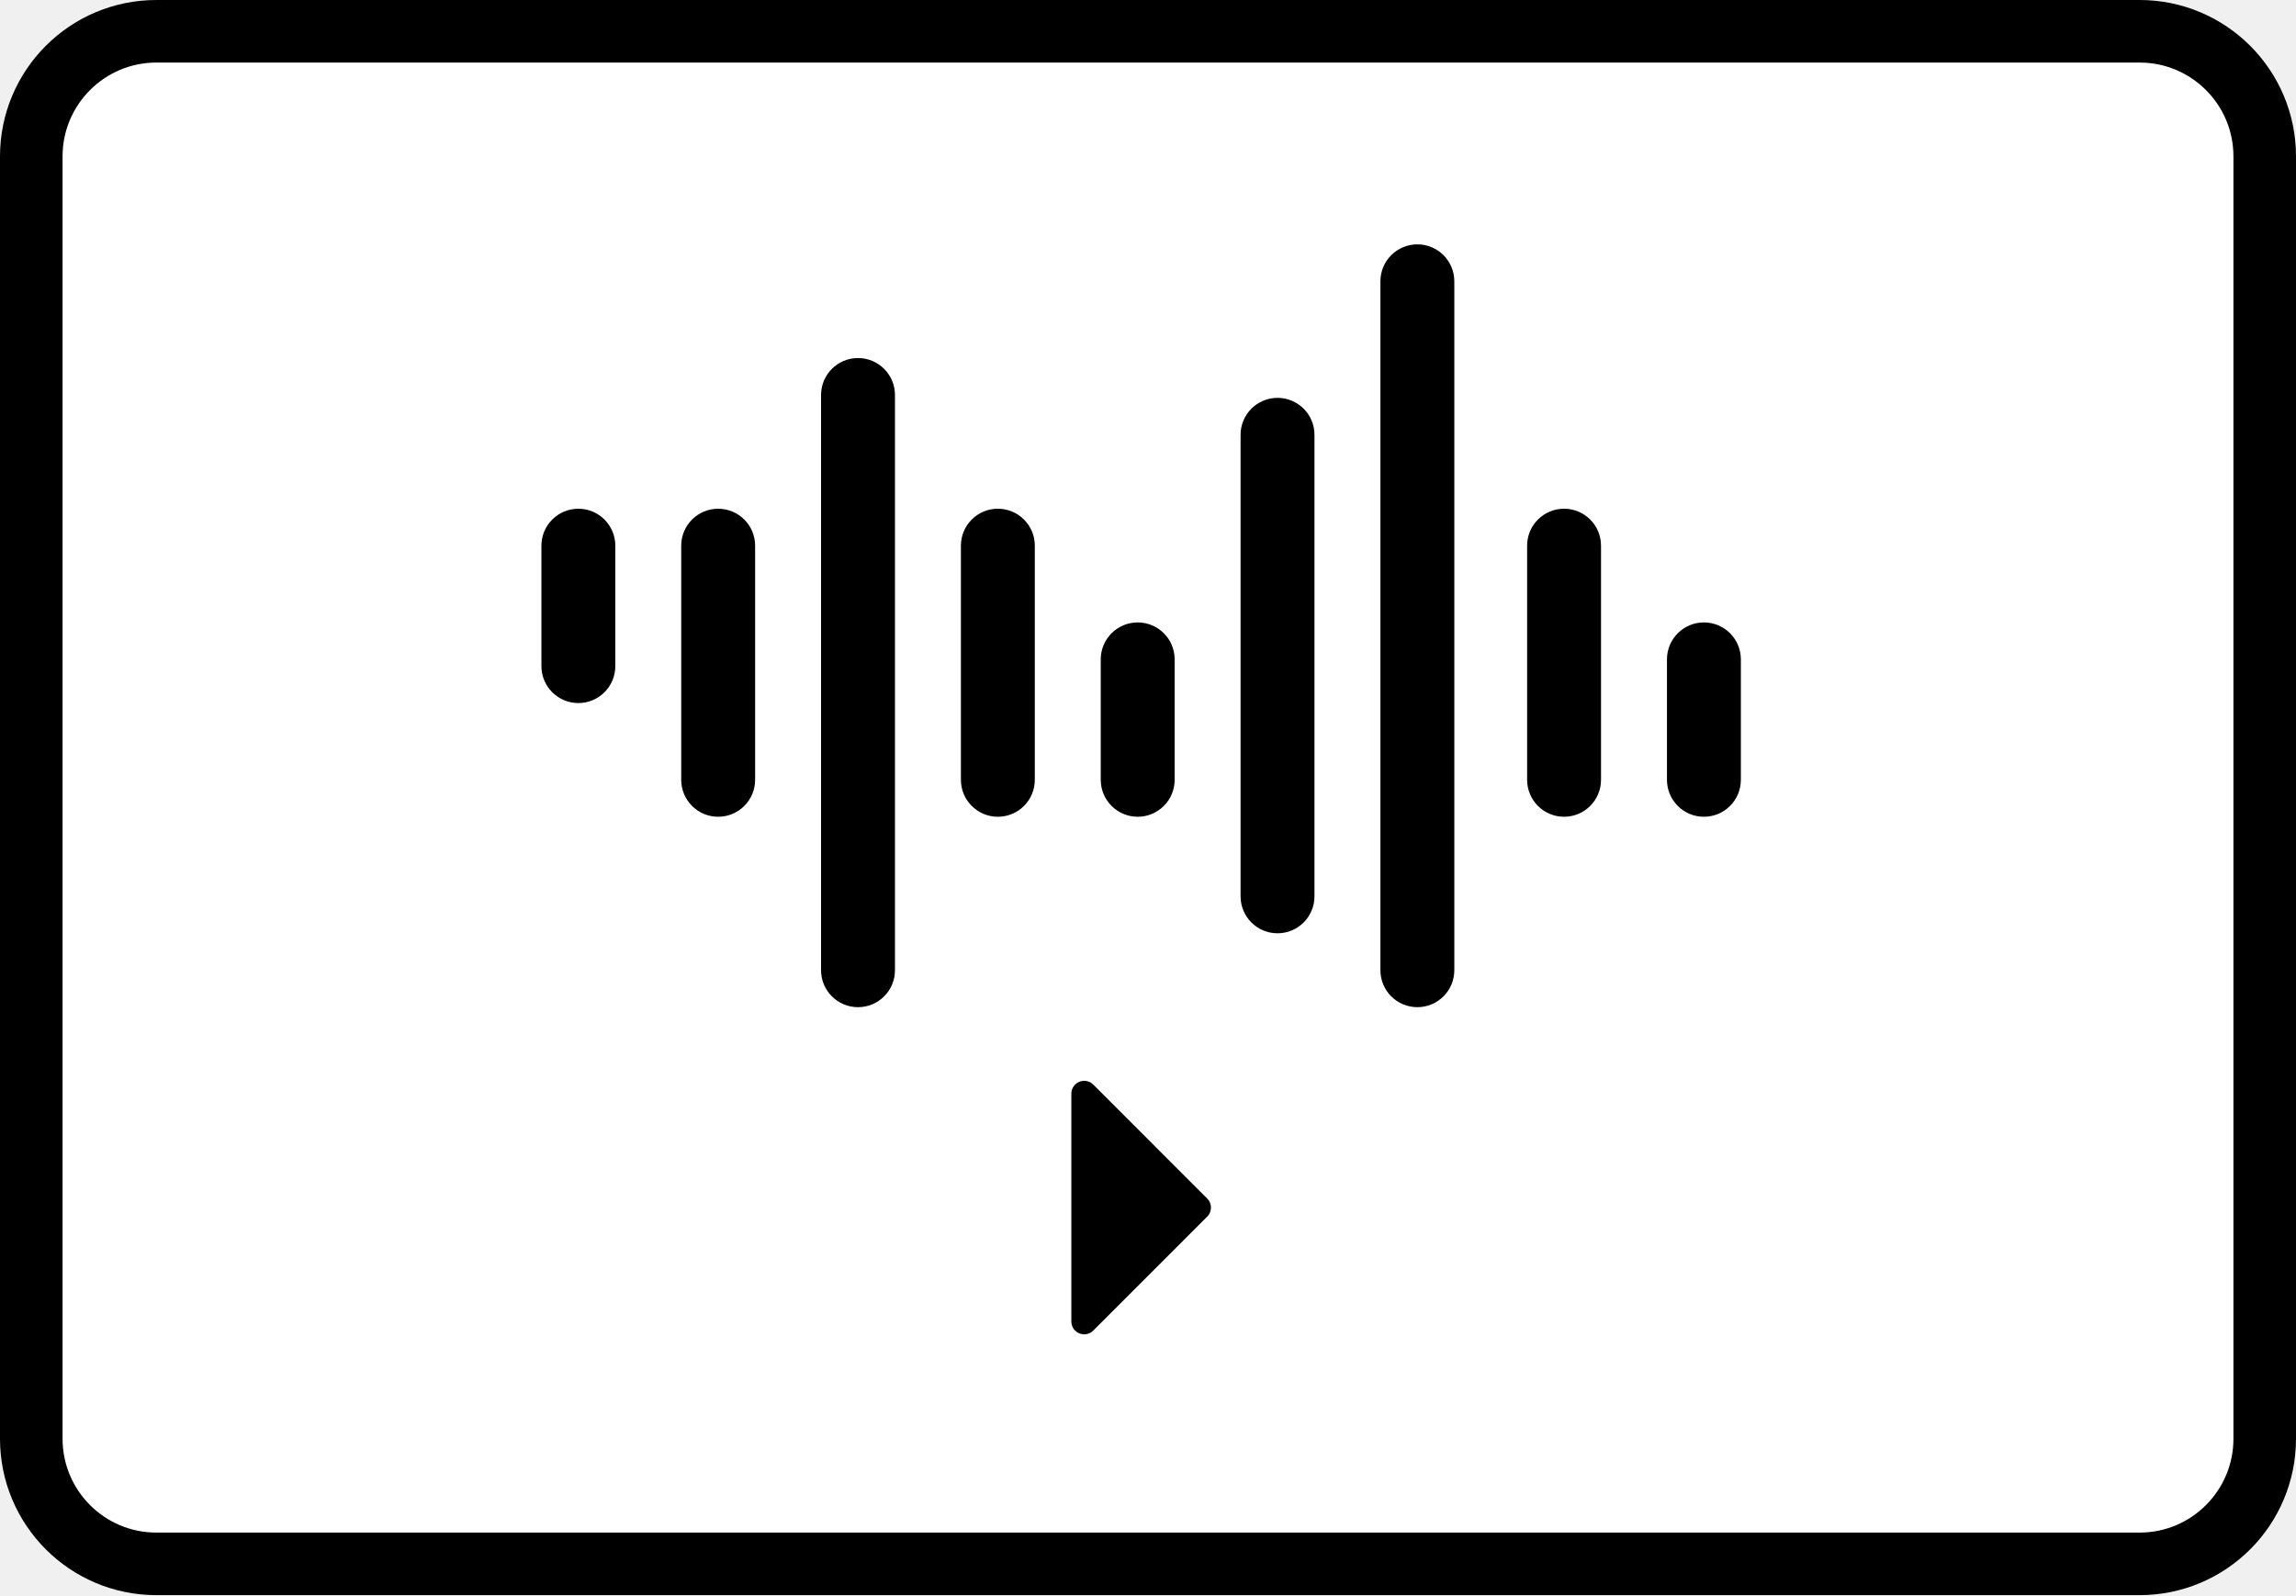
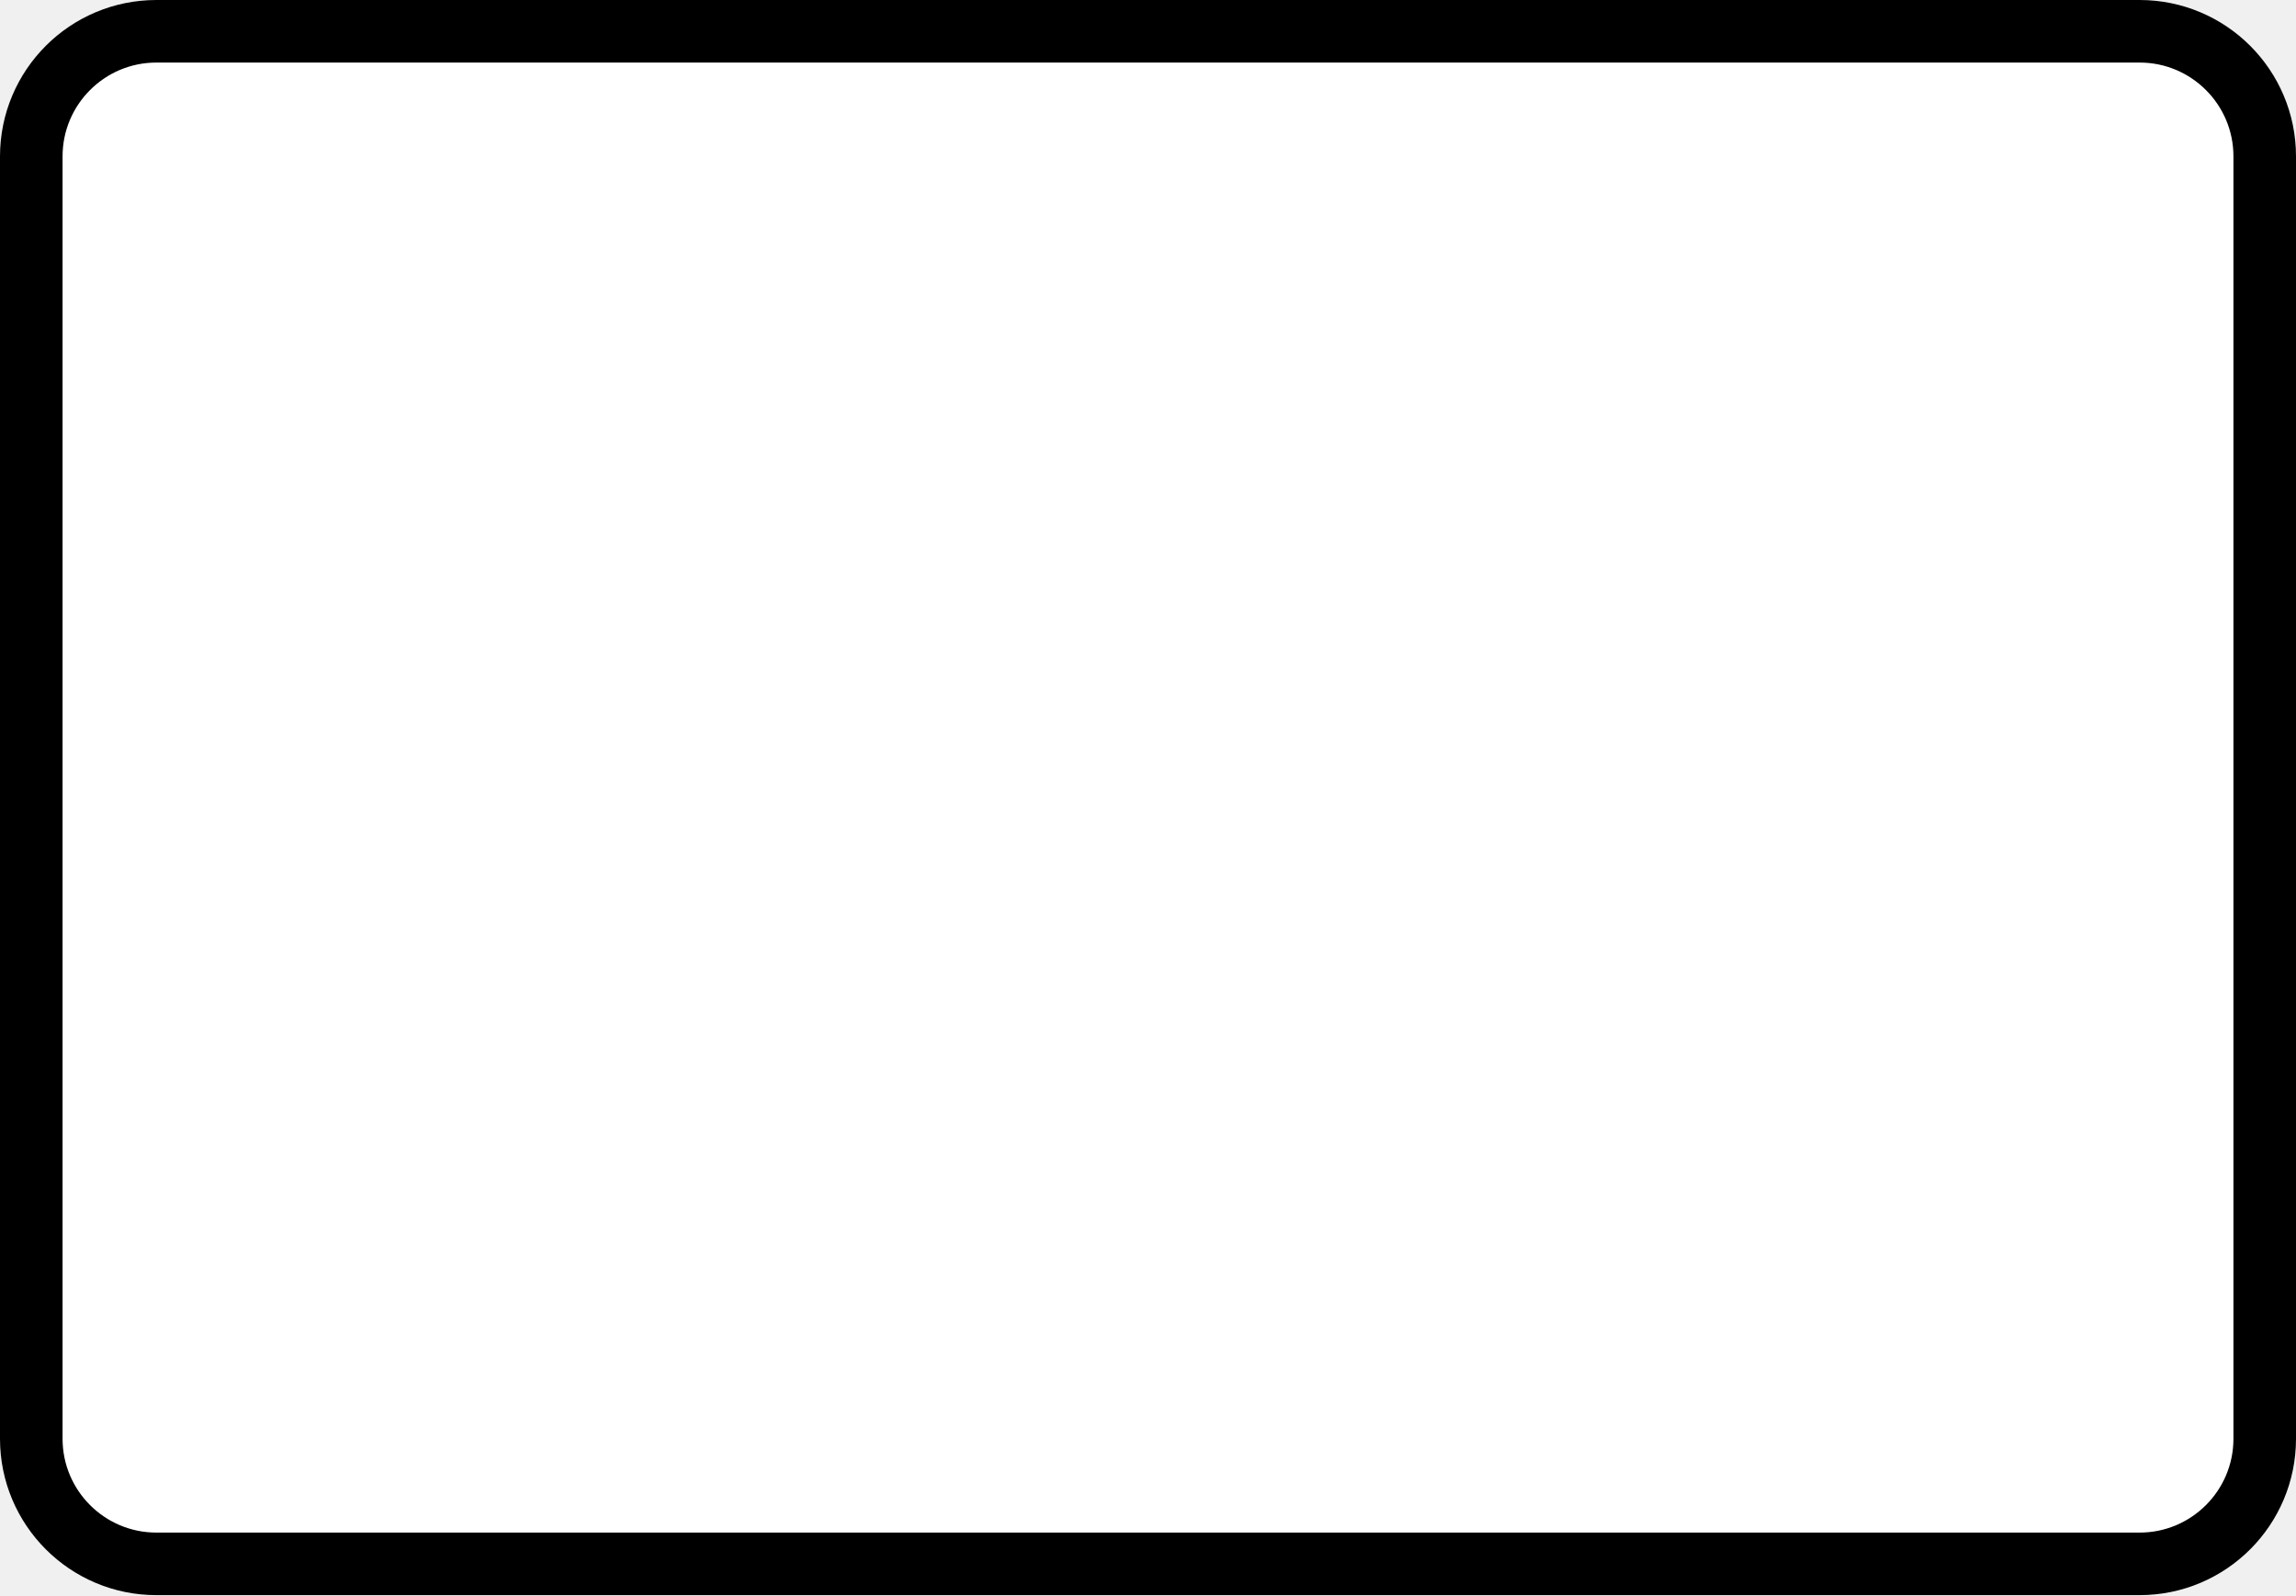
- <svg xmlns="http://www.w3.org/2000/svg" version="1.1" x="0px" y="0px" width="183.49px" height="127.494px" viewBox="0 0 183.49 127.494" enable-background="new 0 0 183.49 127.494" xml:space="preserve">
-   <g id="Layer_1">
-     <path fill="#FFFFFF" stroke="#000000" stroke-width="5" stroke-linecap="round" stroke-linejoin="round" stroke-miterlimit="10" d="   M180.99,114.994c0,5.523-4.477,10-10,10H12.5c-5.523,0-10-4.477-10-10V12.5c0-5.523,4.477-10,10-10h158.49c5.523,0,10,4.477,10,10   V114.994z" />
-     <g>
-       <path stroke="#000000" stroke-width="2.054" stroke-linecap="round" stroke-linejoin="round" stroke-miterlimit="10" d="    M86.646,87.413l9.102,9.103l-9.102,9.103V87.413z" />
-       <g>
-         <path d="M71.523,77.547c0,1.631-1.322,2.953-2.953,2.953l0,0c-1.631,0-2.953-1.322-2.953-2.953V31.57     c0-1.631,1.322-2.953,2.953-2.953l0,0c1.631,0,2.953,1.322,2.953,2.953V77.547z" />
-         <path d="M105.049,71.641c0,1.631-1.322,2.953-2.953,2.953l0,0c-1.631,0-2.953-1.322-2.953-2.953V34.752     c0-1.631,1.322-2.953,2.953-2.953l0,0c1.631,0,2.953,1.322,2.953,2.953V71.641z" />
-         <path d="M116.225,77.547c0,1.631-1.322,2.953-2.953,2.953l0,0c-1.631,0-2.953-1.322-2.953-2.953V22.483     c0-1.631,1.322-2.953,2.953-2.953l0,0c1.631,0,2.953,1.322,2.953,2.953V77.547z" />
-         <path d="M82.699,62.327c0,1.631-1.322,2.953-2.953,2.953l0,0c-1.631,0-2.953-1.322-2.953-2.953V43.613     c0-1.631,1.322-2.953,2.953-2.953l0,0c1.631,0,2.953,1.322,2.953,2.953V62.327z" />
-         <path d="M93.875,62.327c0,1.631-1.322,2.953-2.953,2.953l0,0c-1.631,0-2.953-1.322-2.953-2.953v-9.626     c0-1.631,1.322-2.953,2.953-2.953l0,0c1.631,0,2.953,1.322,2.953,2.953V62.327z" />
-         <path d="M54.441,43.614c0-1.631,1.322-2.953,2.953-2.953l0,0c1.631,0,2.953,1.322,2.953,2.953v18.713     c0,1.631-1.322,2.953-2.953,2.953l0,0c-1.631,0-2.953-1.322-2.953-2.953V43.614z" />
-         <path d="M43.268,43.614c0-1.631,1.322-2.953,2.953-2.953l0,0c1.631,0,2.953,1.322,2.953,2.953v9.626     c0,1.631-1.322,2.953-2.953,2.953l0,0c-1.631,0-2.953-1.322-2.953-2.953V43.614z" />
-         <path d="M127.949,62.327c0,1.631-1.322,2.953-2.953,2.953l0,0c-1.631,0-2.953-1.322-2.953-2.953V43.613     c0-1.631,1.322-2.953,2.953-2.953l0,0c1.631,0,2.953,1.322,2.953,2.953V62.327z" />
-         <path d="M139.125,62.327c0,1.631-1.322,2.953-2.953,2.953l0,0c-1.631,0-2.953-1.322-2.953-2.953v-9.626     c0-1.631,1.322-2.953,2.953-2.953l0,0c1.631,0,2.953,1.322,2.953,2.953V62.327z" />
-       </g>
-     </g>
-   </g>
+ <svg xmlns="http://www.w3.org/2000/svg" version="1.1" id="Layer_1" x="0px" y="0px" width="183.49px" height="127.494px" viewBox="0 0 183.49 127.494" enable-background="new 0 0 183.49 127.494" xml:space="preserve">
+   <path fill="#FFFFFF" stroke="#000000" stroke-width="5" stroke-linecap="round" stroke-linejoin="round" stroke-miterlimit="10" d="  M180.99,114.994c0,5.522-4.477,10-10,10H12.5c-5.522,0-10-4.478-10-10V12.5c0-5.523,4.478-10,10-10h158.49c5.523,0,10,4.477,10,10  V114.994z" />
  <g id="Layer_2">
</g>
  <g id="Layer_3">
</g>
</svg>
